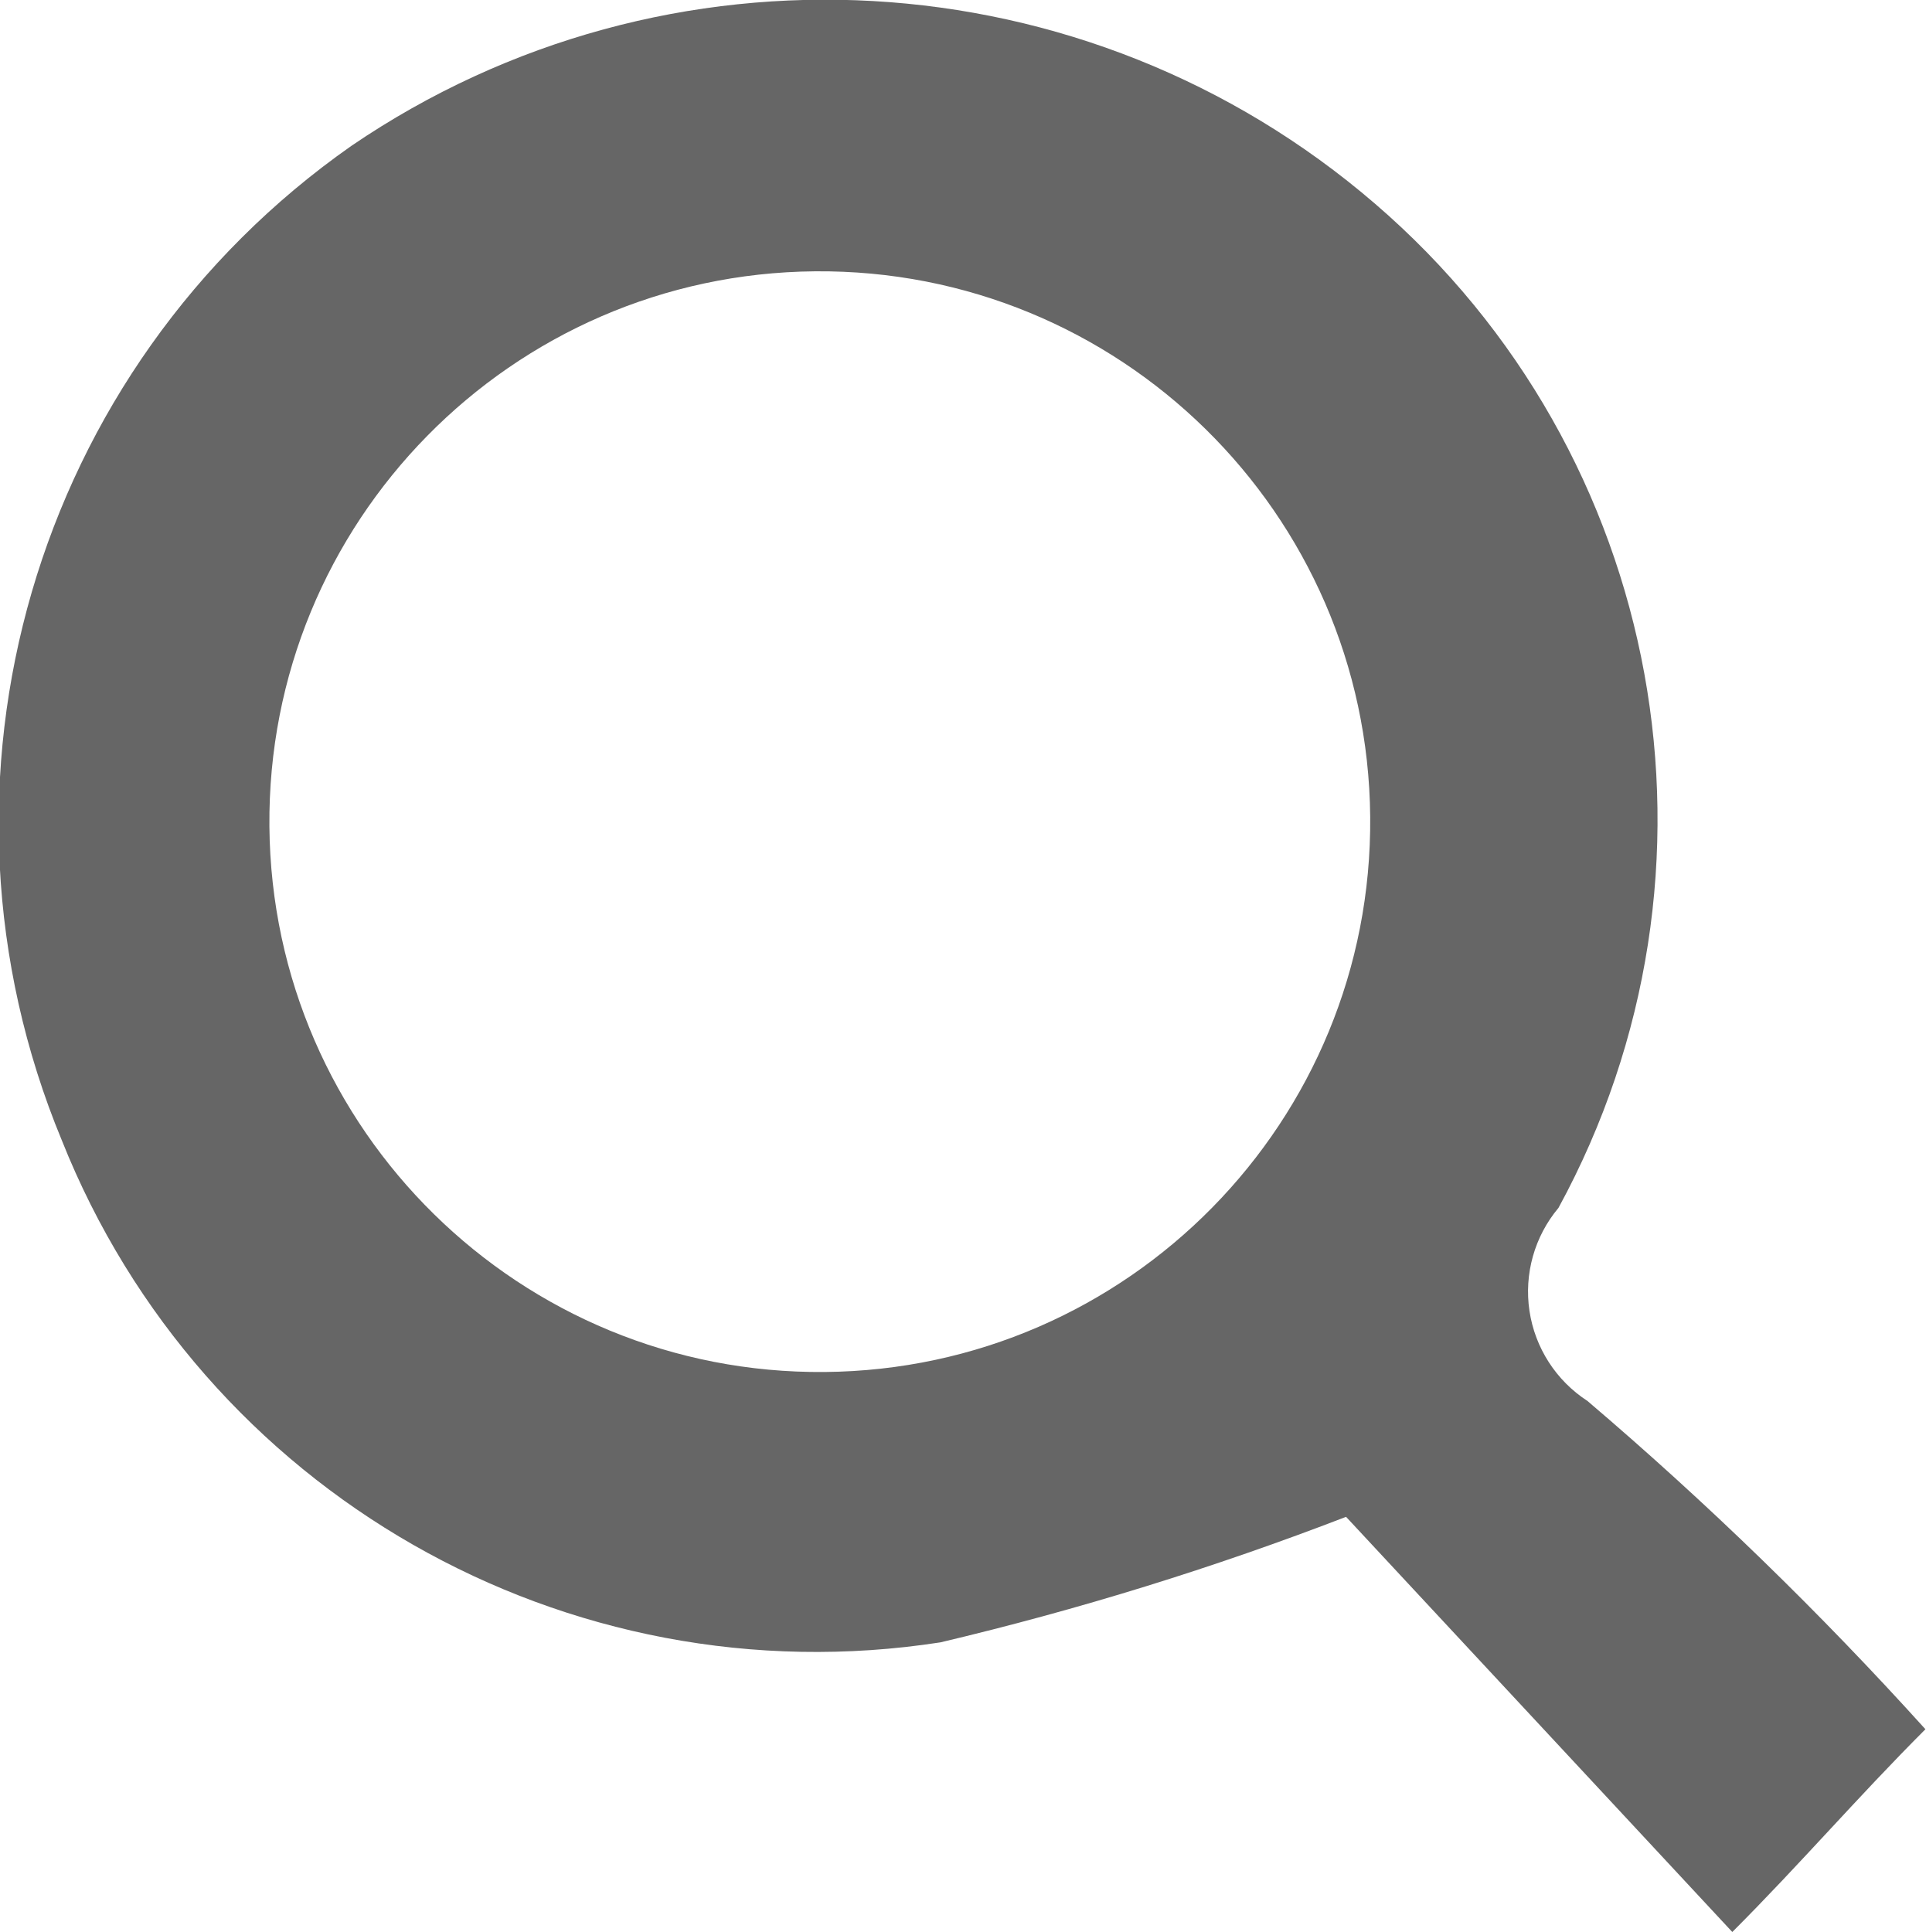
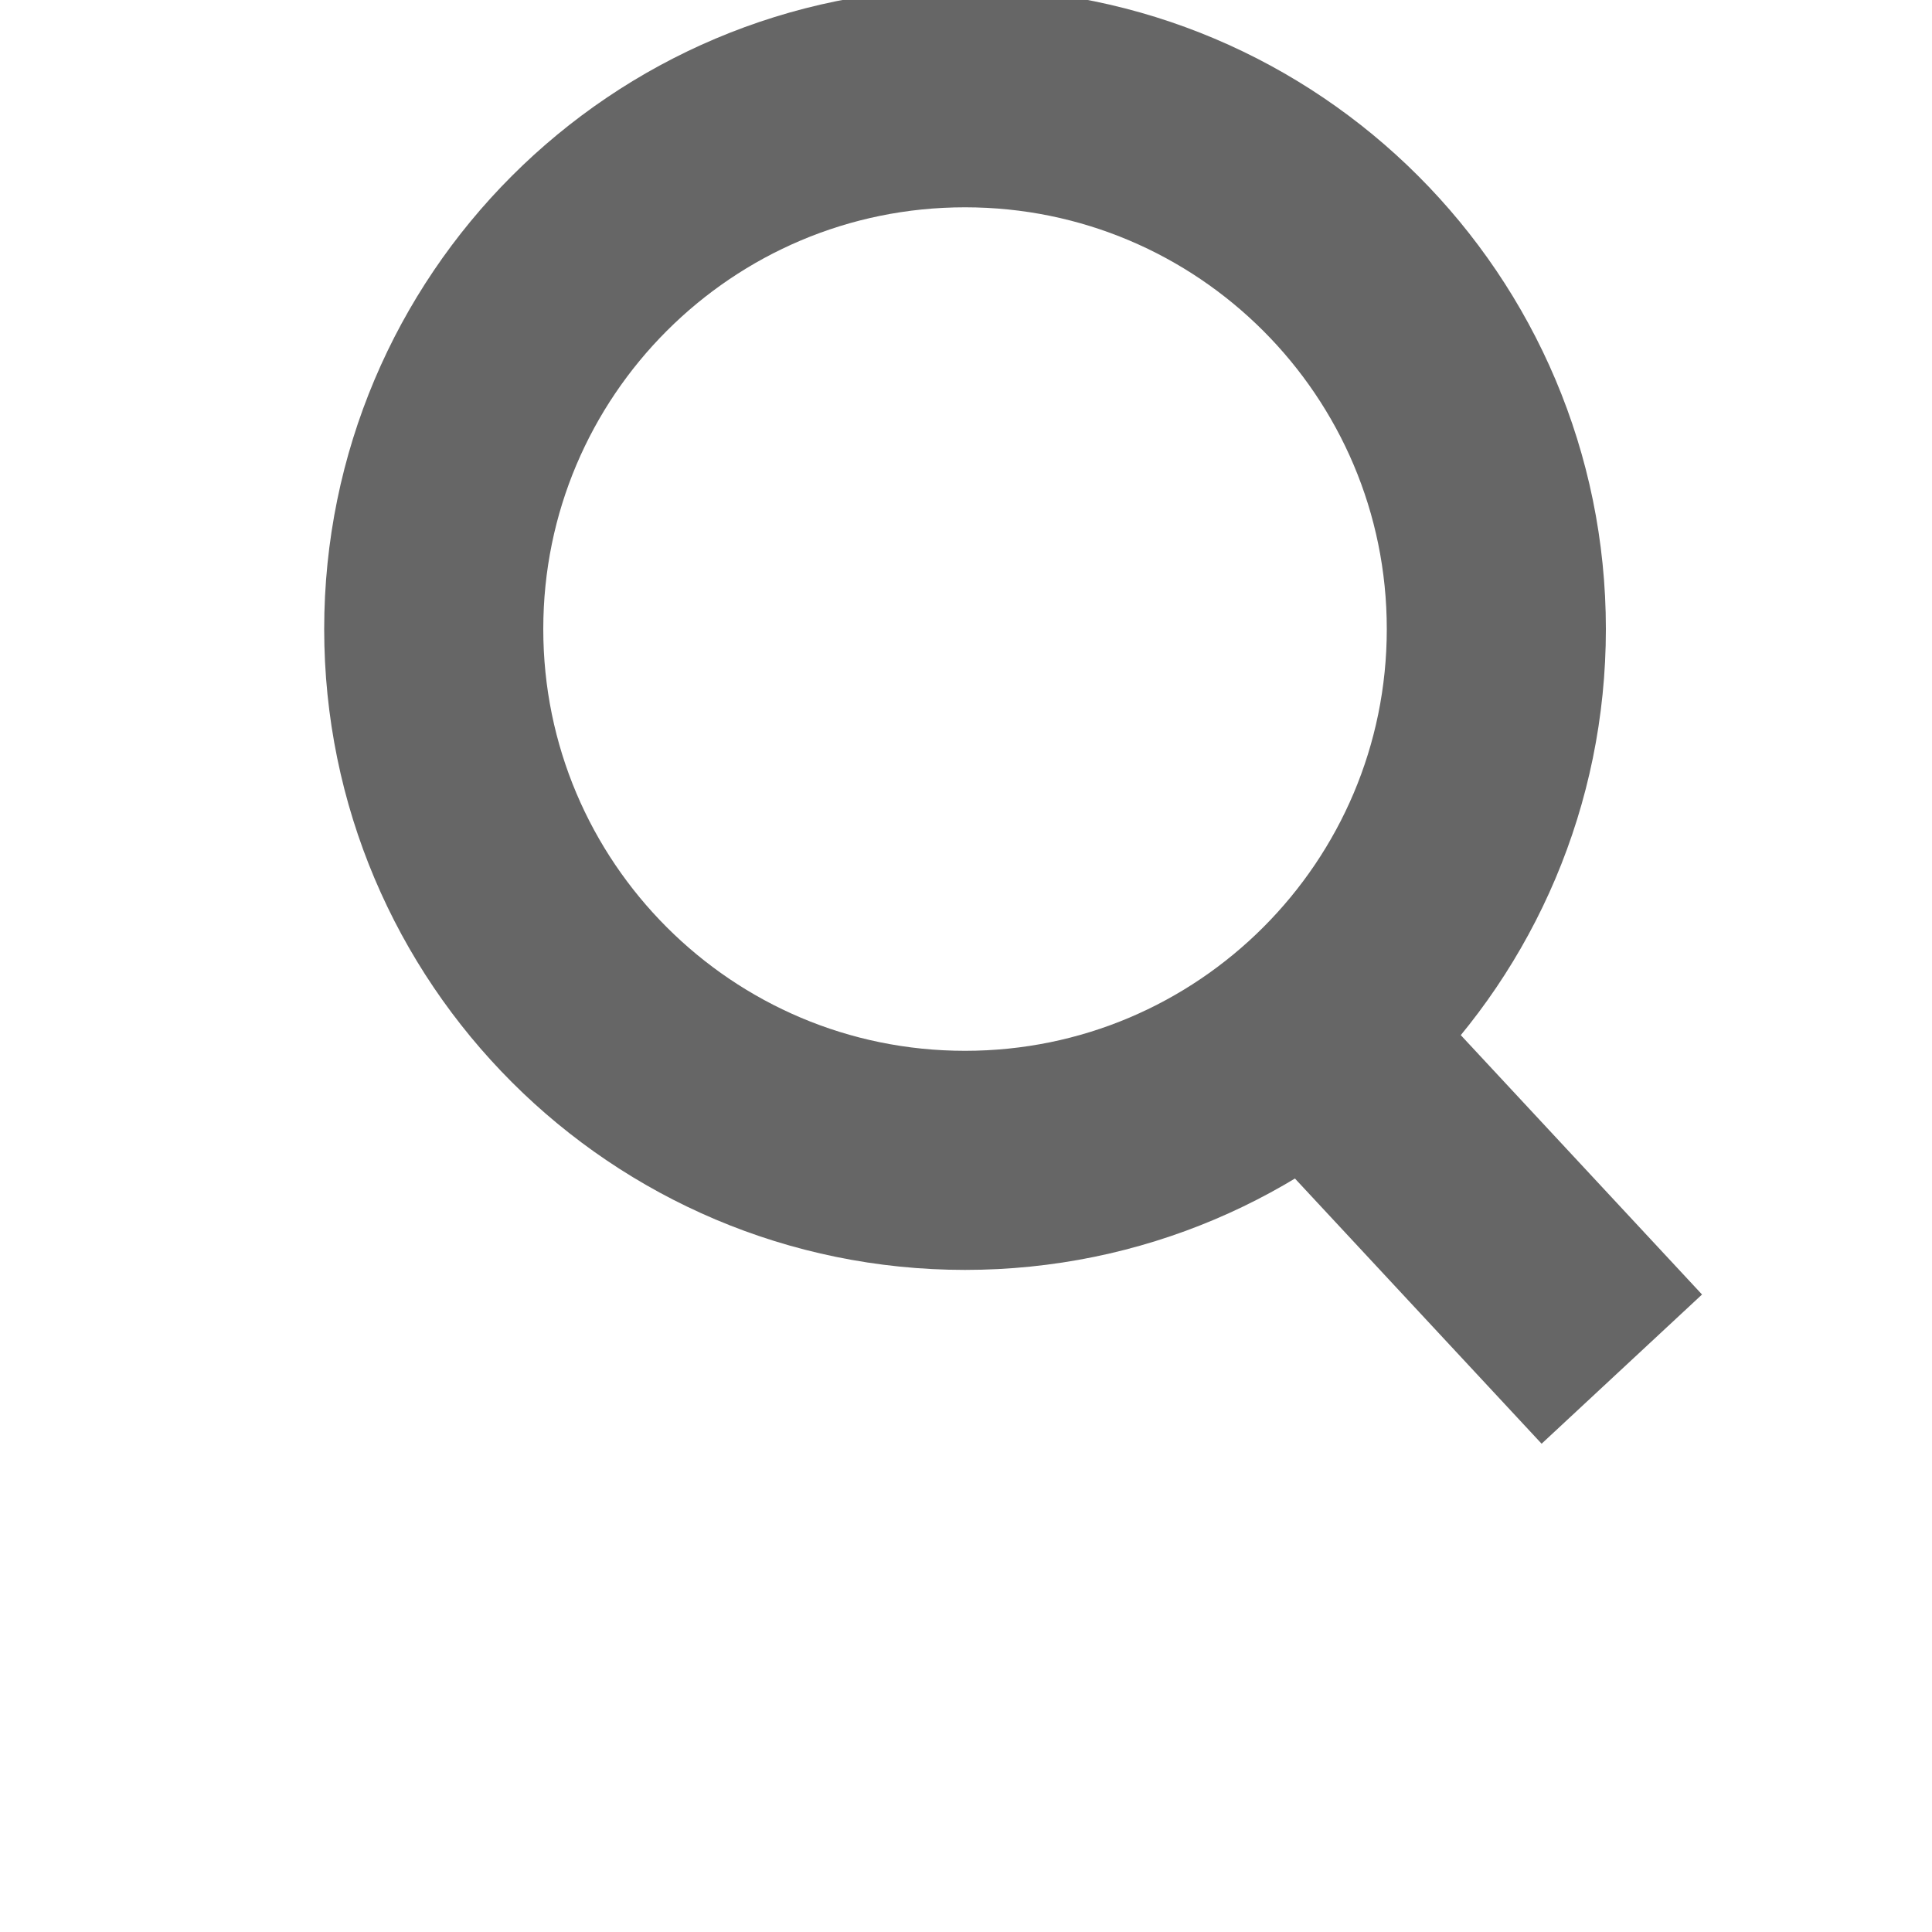
- <svg xmlns="http://www.w3.org/2000/svg" id="Layer_1" data-name="Layer 1" viewBox="0 0 19.94 20.01">
-   <path d="M28.5,26.4c-0.7.7-1.3,1.4-2,2.1l-4-4.3a32.47,32.47,0,0,1-4.2,1.3,8.41,8.41,0,0,1-9.1-5.2,8.57,8.57,0,0,1,3-10.3,8.72,8.72,0,0,1,10.6.6A8.41,8.41,0,0,1,24.7,21a1.35,1.35,0,0,0,.3,2A37.27,37.27,0,0,1,28.5,26.4ZM17.1,22.7A5.7,5.7,0,1,0,17,11.3,5.7,5.7,0,1,0,17.1,22.7Z" transform="translate(-8.56 -8.49)" style="fill:#666" />
+ <svg xmlns="http://www.w3.org/2000/svg" version="1.1" id="Layer_1" viewBox="0 0 20 20">
+   <circle fill="none" stroke="#666666" stroke-width="2.268" stroke-miterlimit="10" cx="9.99" cy="6.512" r="5.5" />
+   <line fill="none" stroke="#666666" stroke-width="2.268" stroke-miterlimit="10" x1="13.5" y1="10.637" x2="16.789" y2="14.173" />
</svg>
